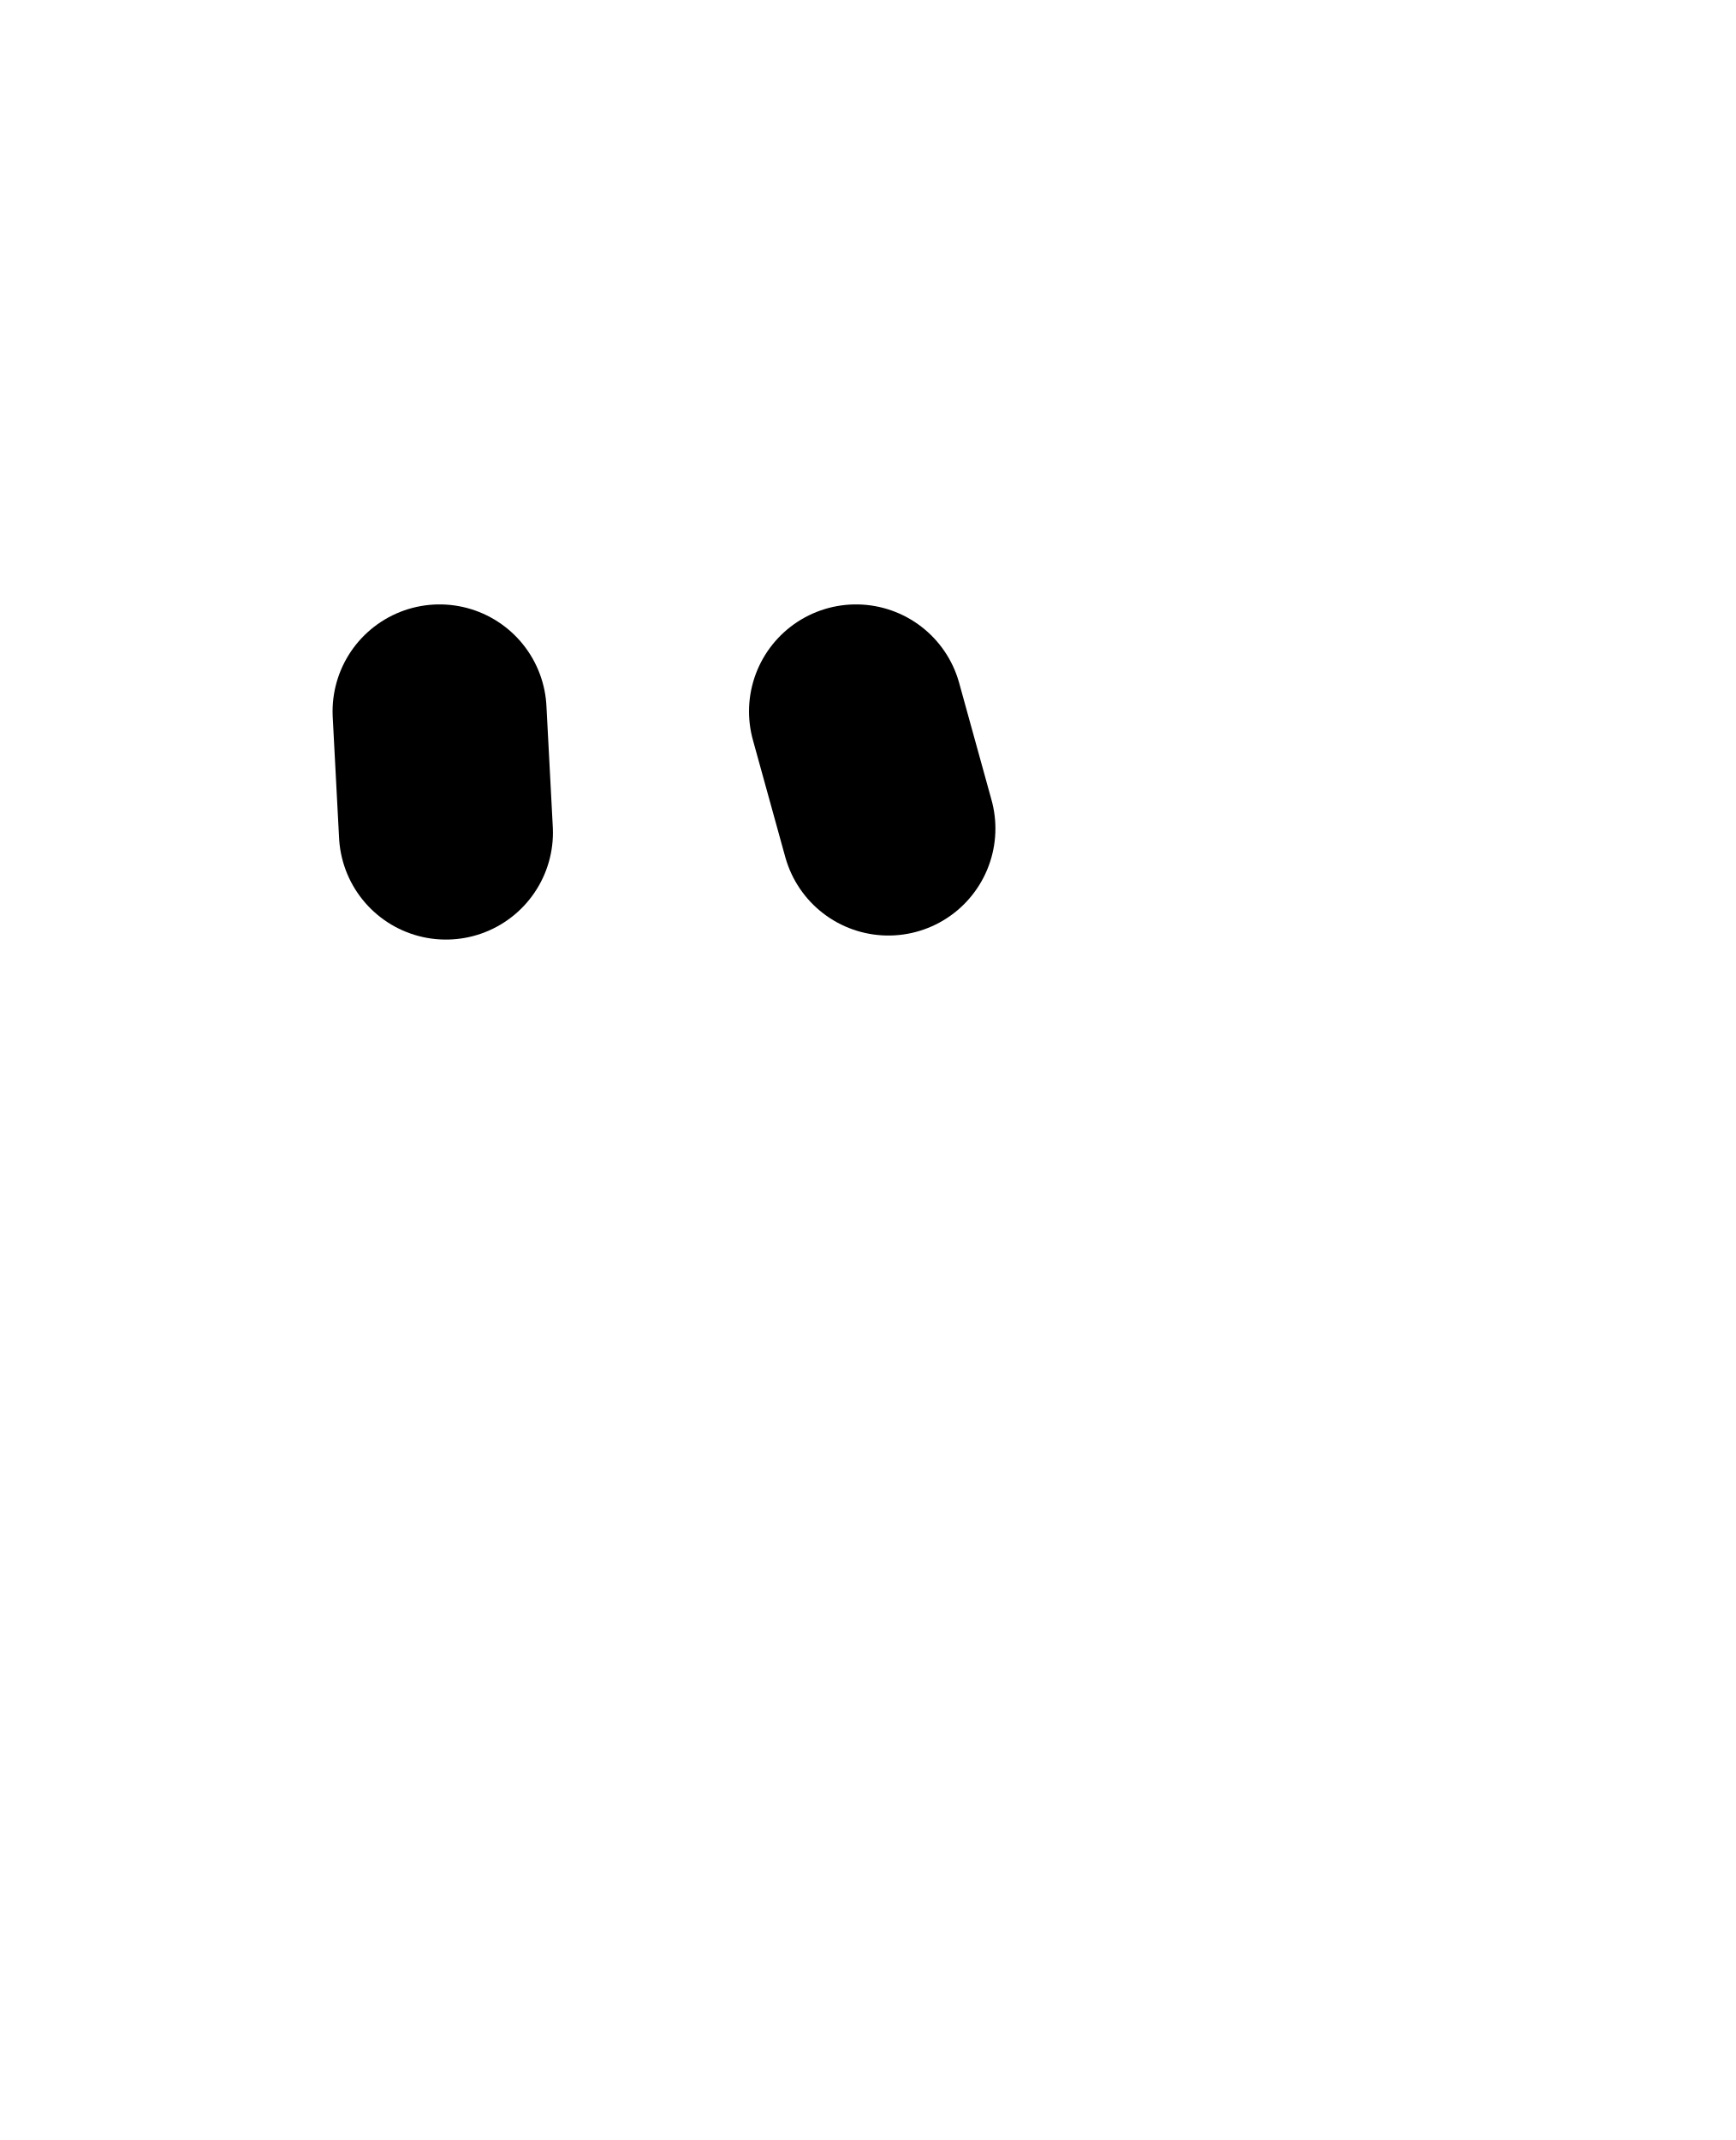
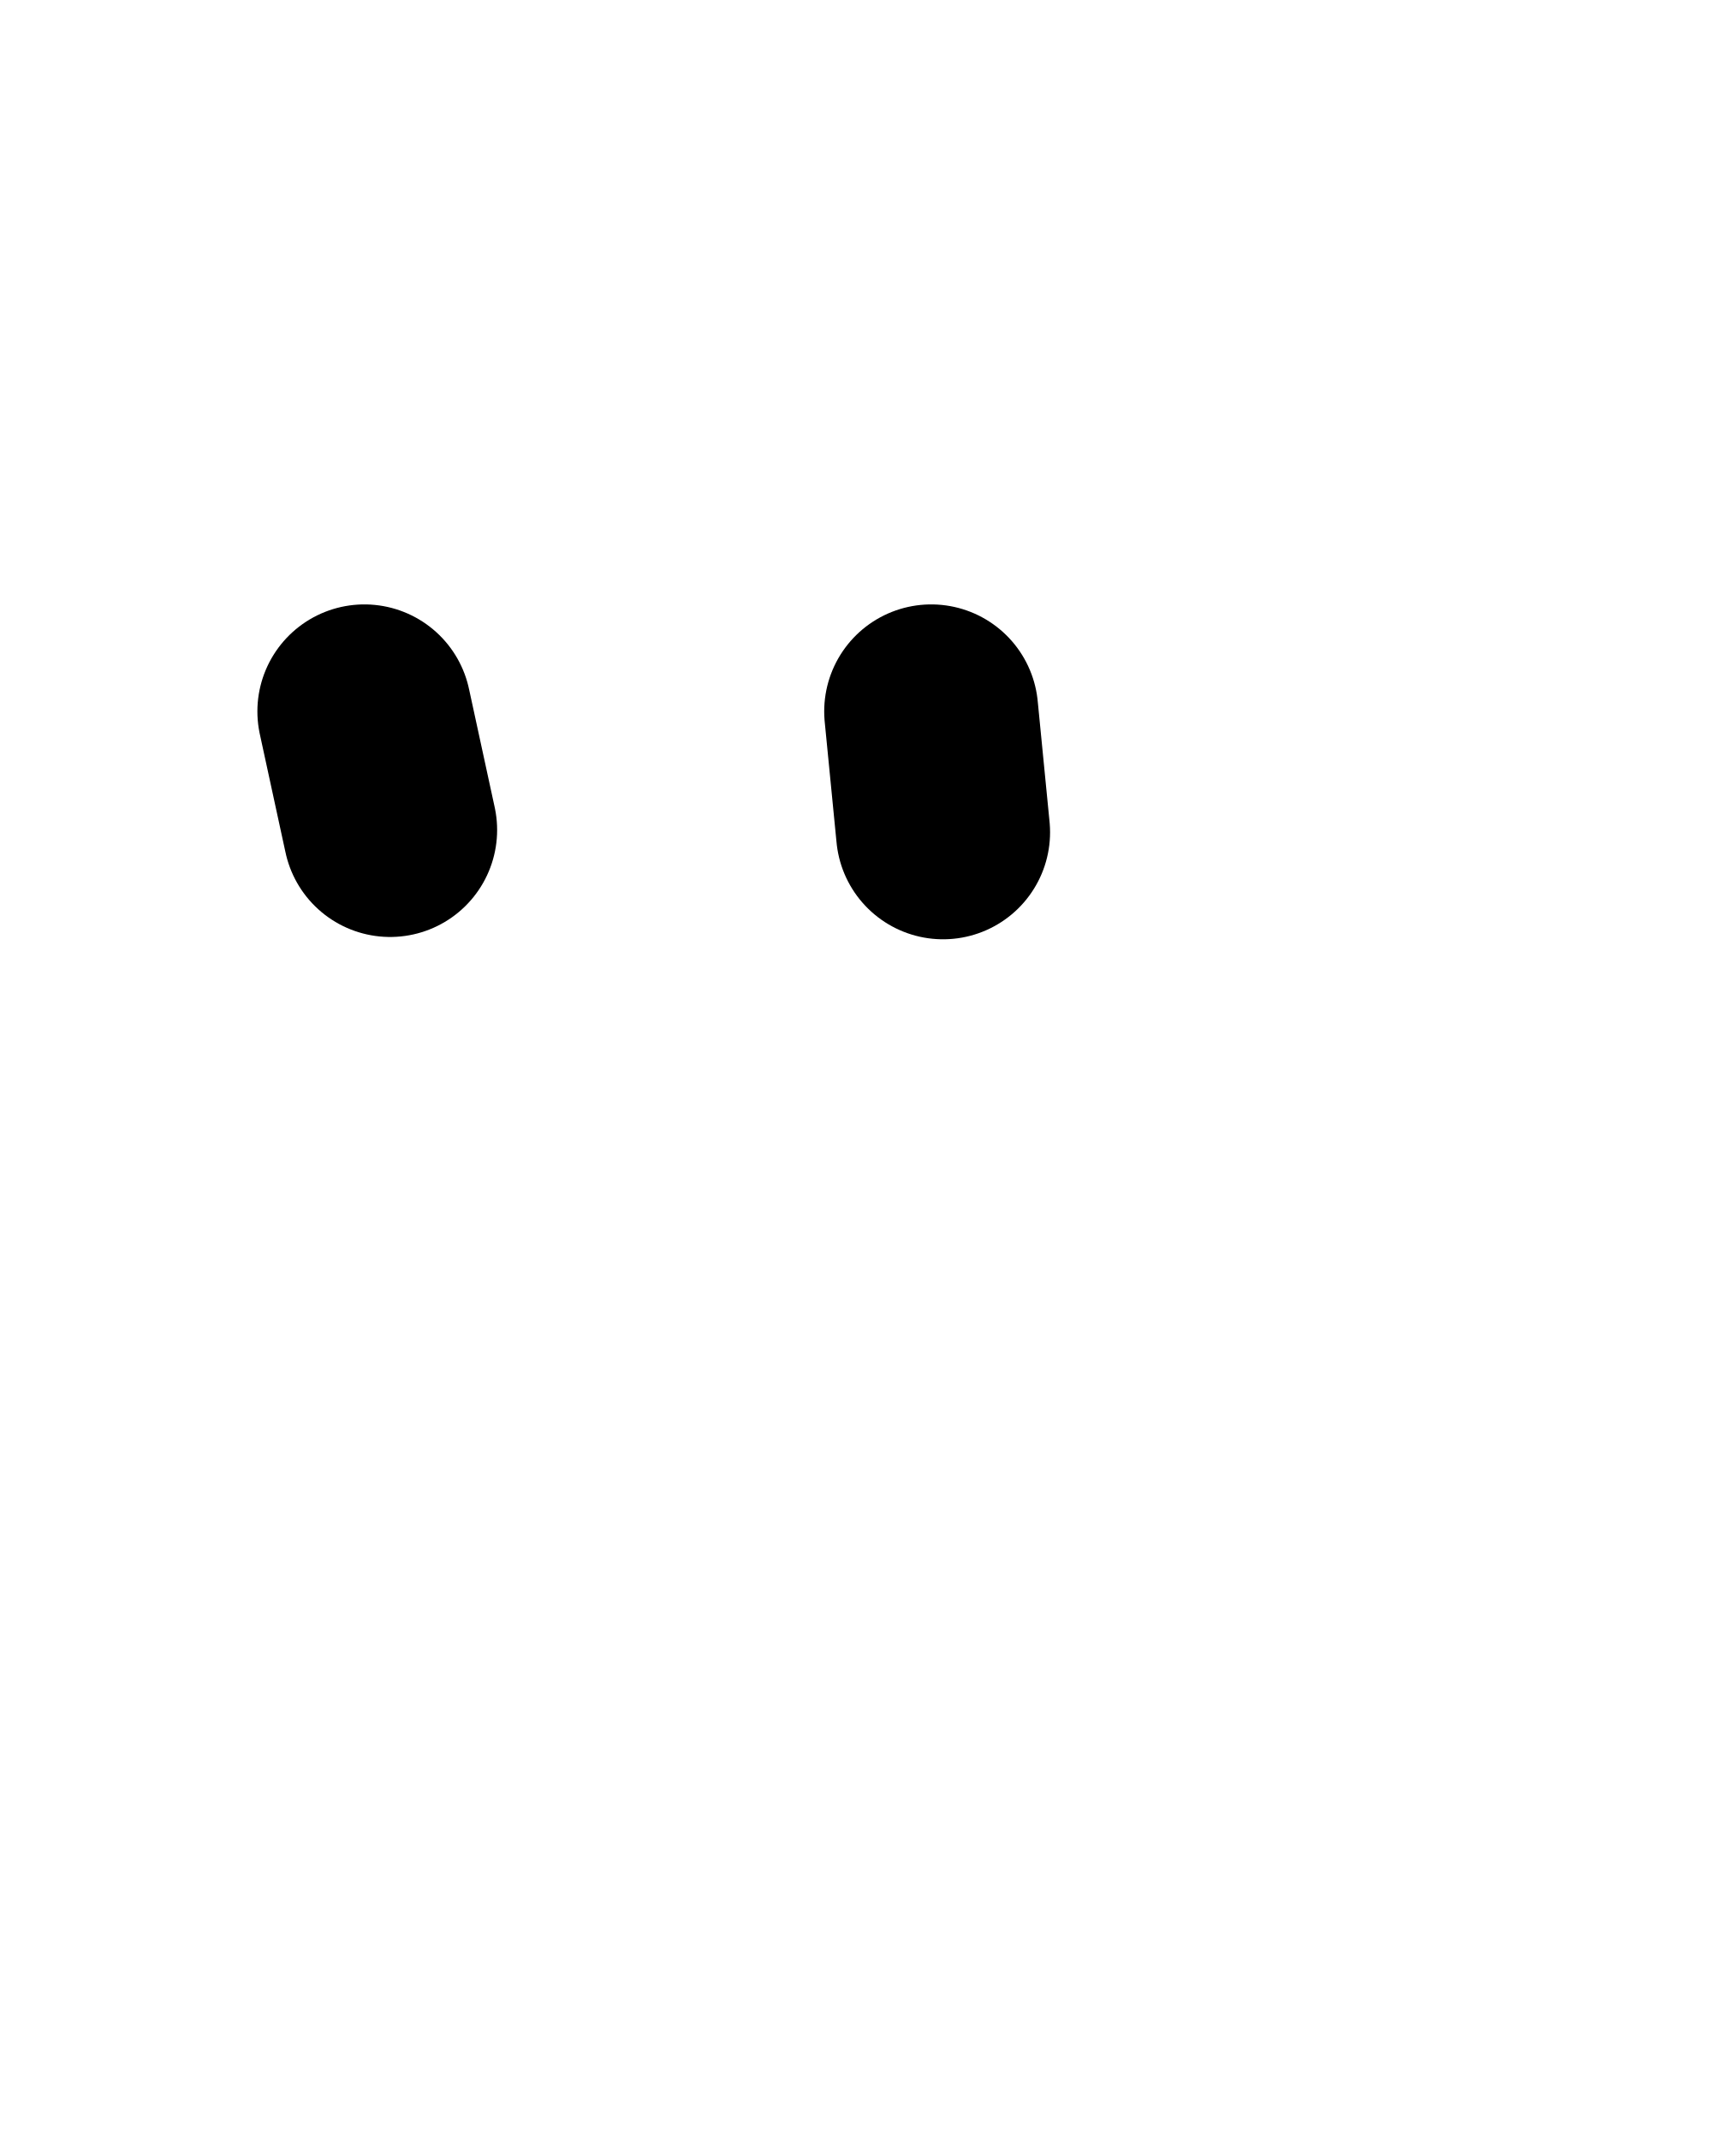
<svg xmlns="http://www.w3.org/2000/svg" width="60" height="74" viewBox="0 0 60 74">
-   <path d="M15.2 24.6L15.42 28.79" fill="none" stroke="#000" stroke-width="7.4" stroke-linecap="round" stroke-linejoin="round" />
-   <path d="M29.6 24.6L30.72 28.65" fill="none" stroke="#000" stroke-width="7.4" stroke-linecap="round" stroke-linejoin="round" />
+   <path d="M12.6 24.6L13.49 28.7" fill="none" stroke="#000" stroke-width="7.4" stroke-linecap="round" stroke-linejoin="round" />
+   <path d="M32.2 24.6L32.61 28.78" fill="none" stroke="#000" stroke-width="7.4" stroke-linecap="round" stroke-linejoin="round" />
</svg>
